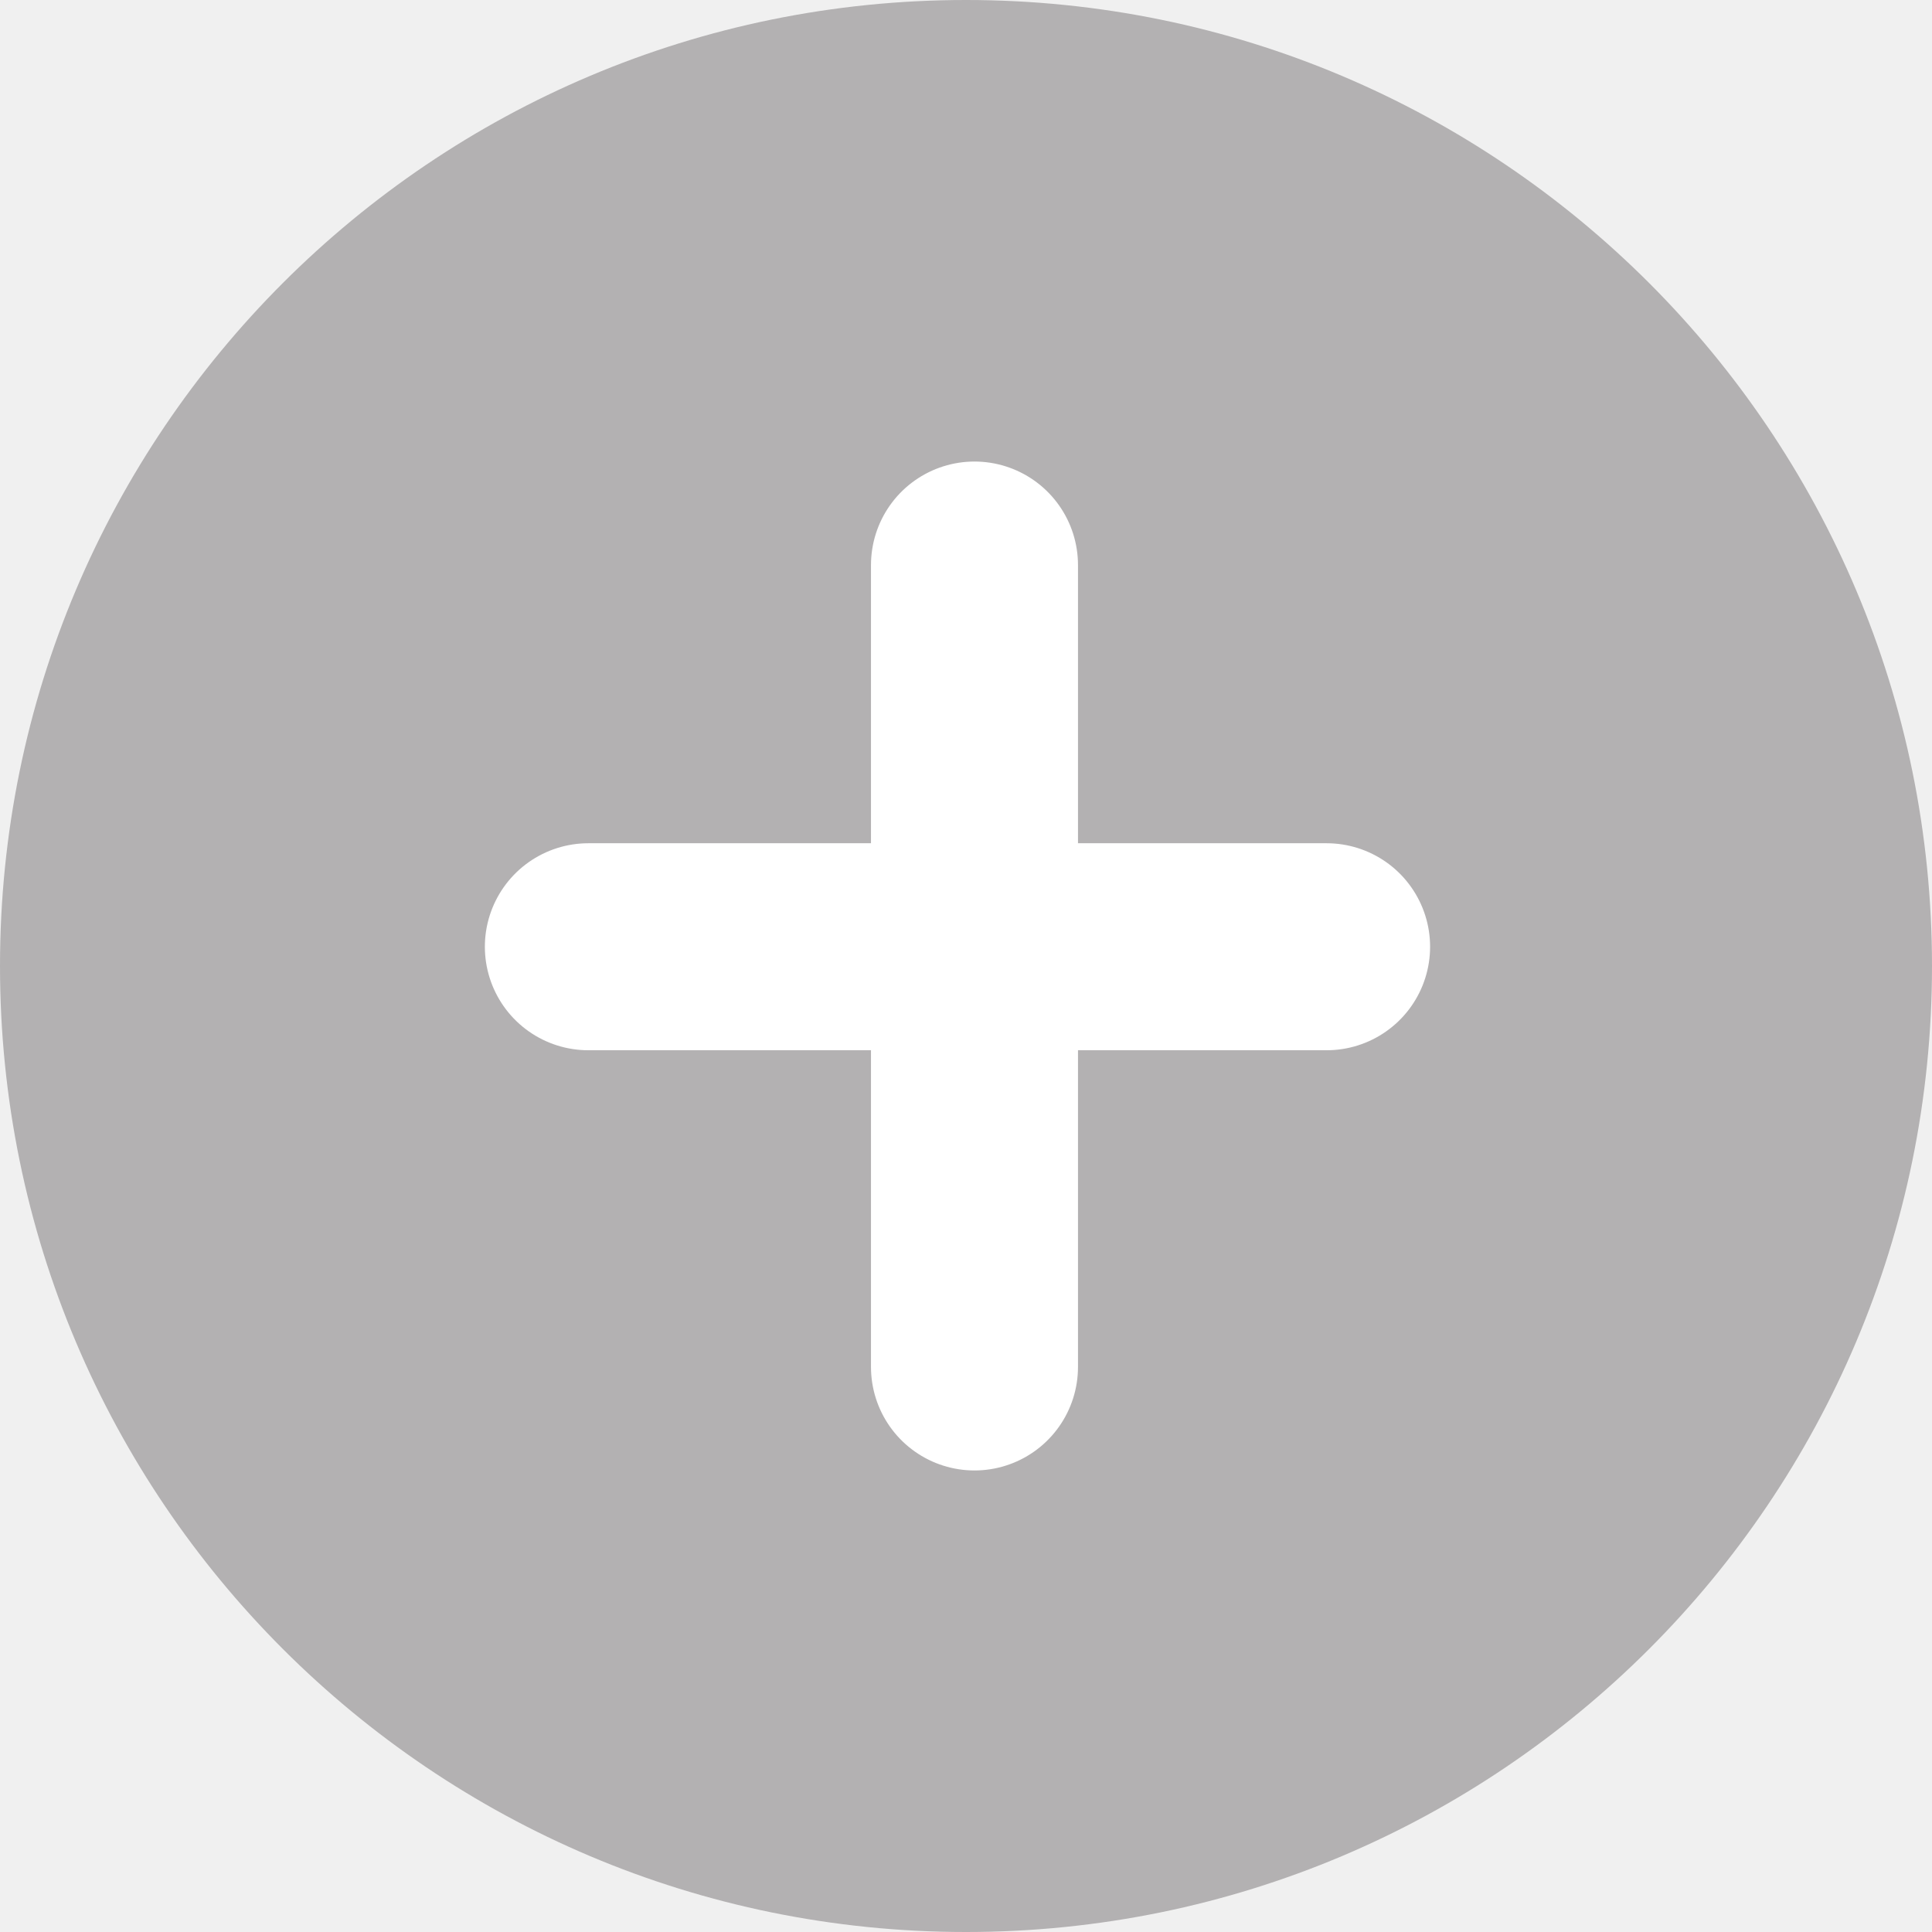
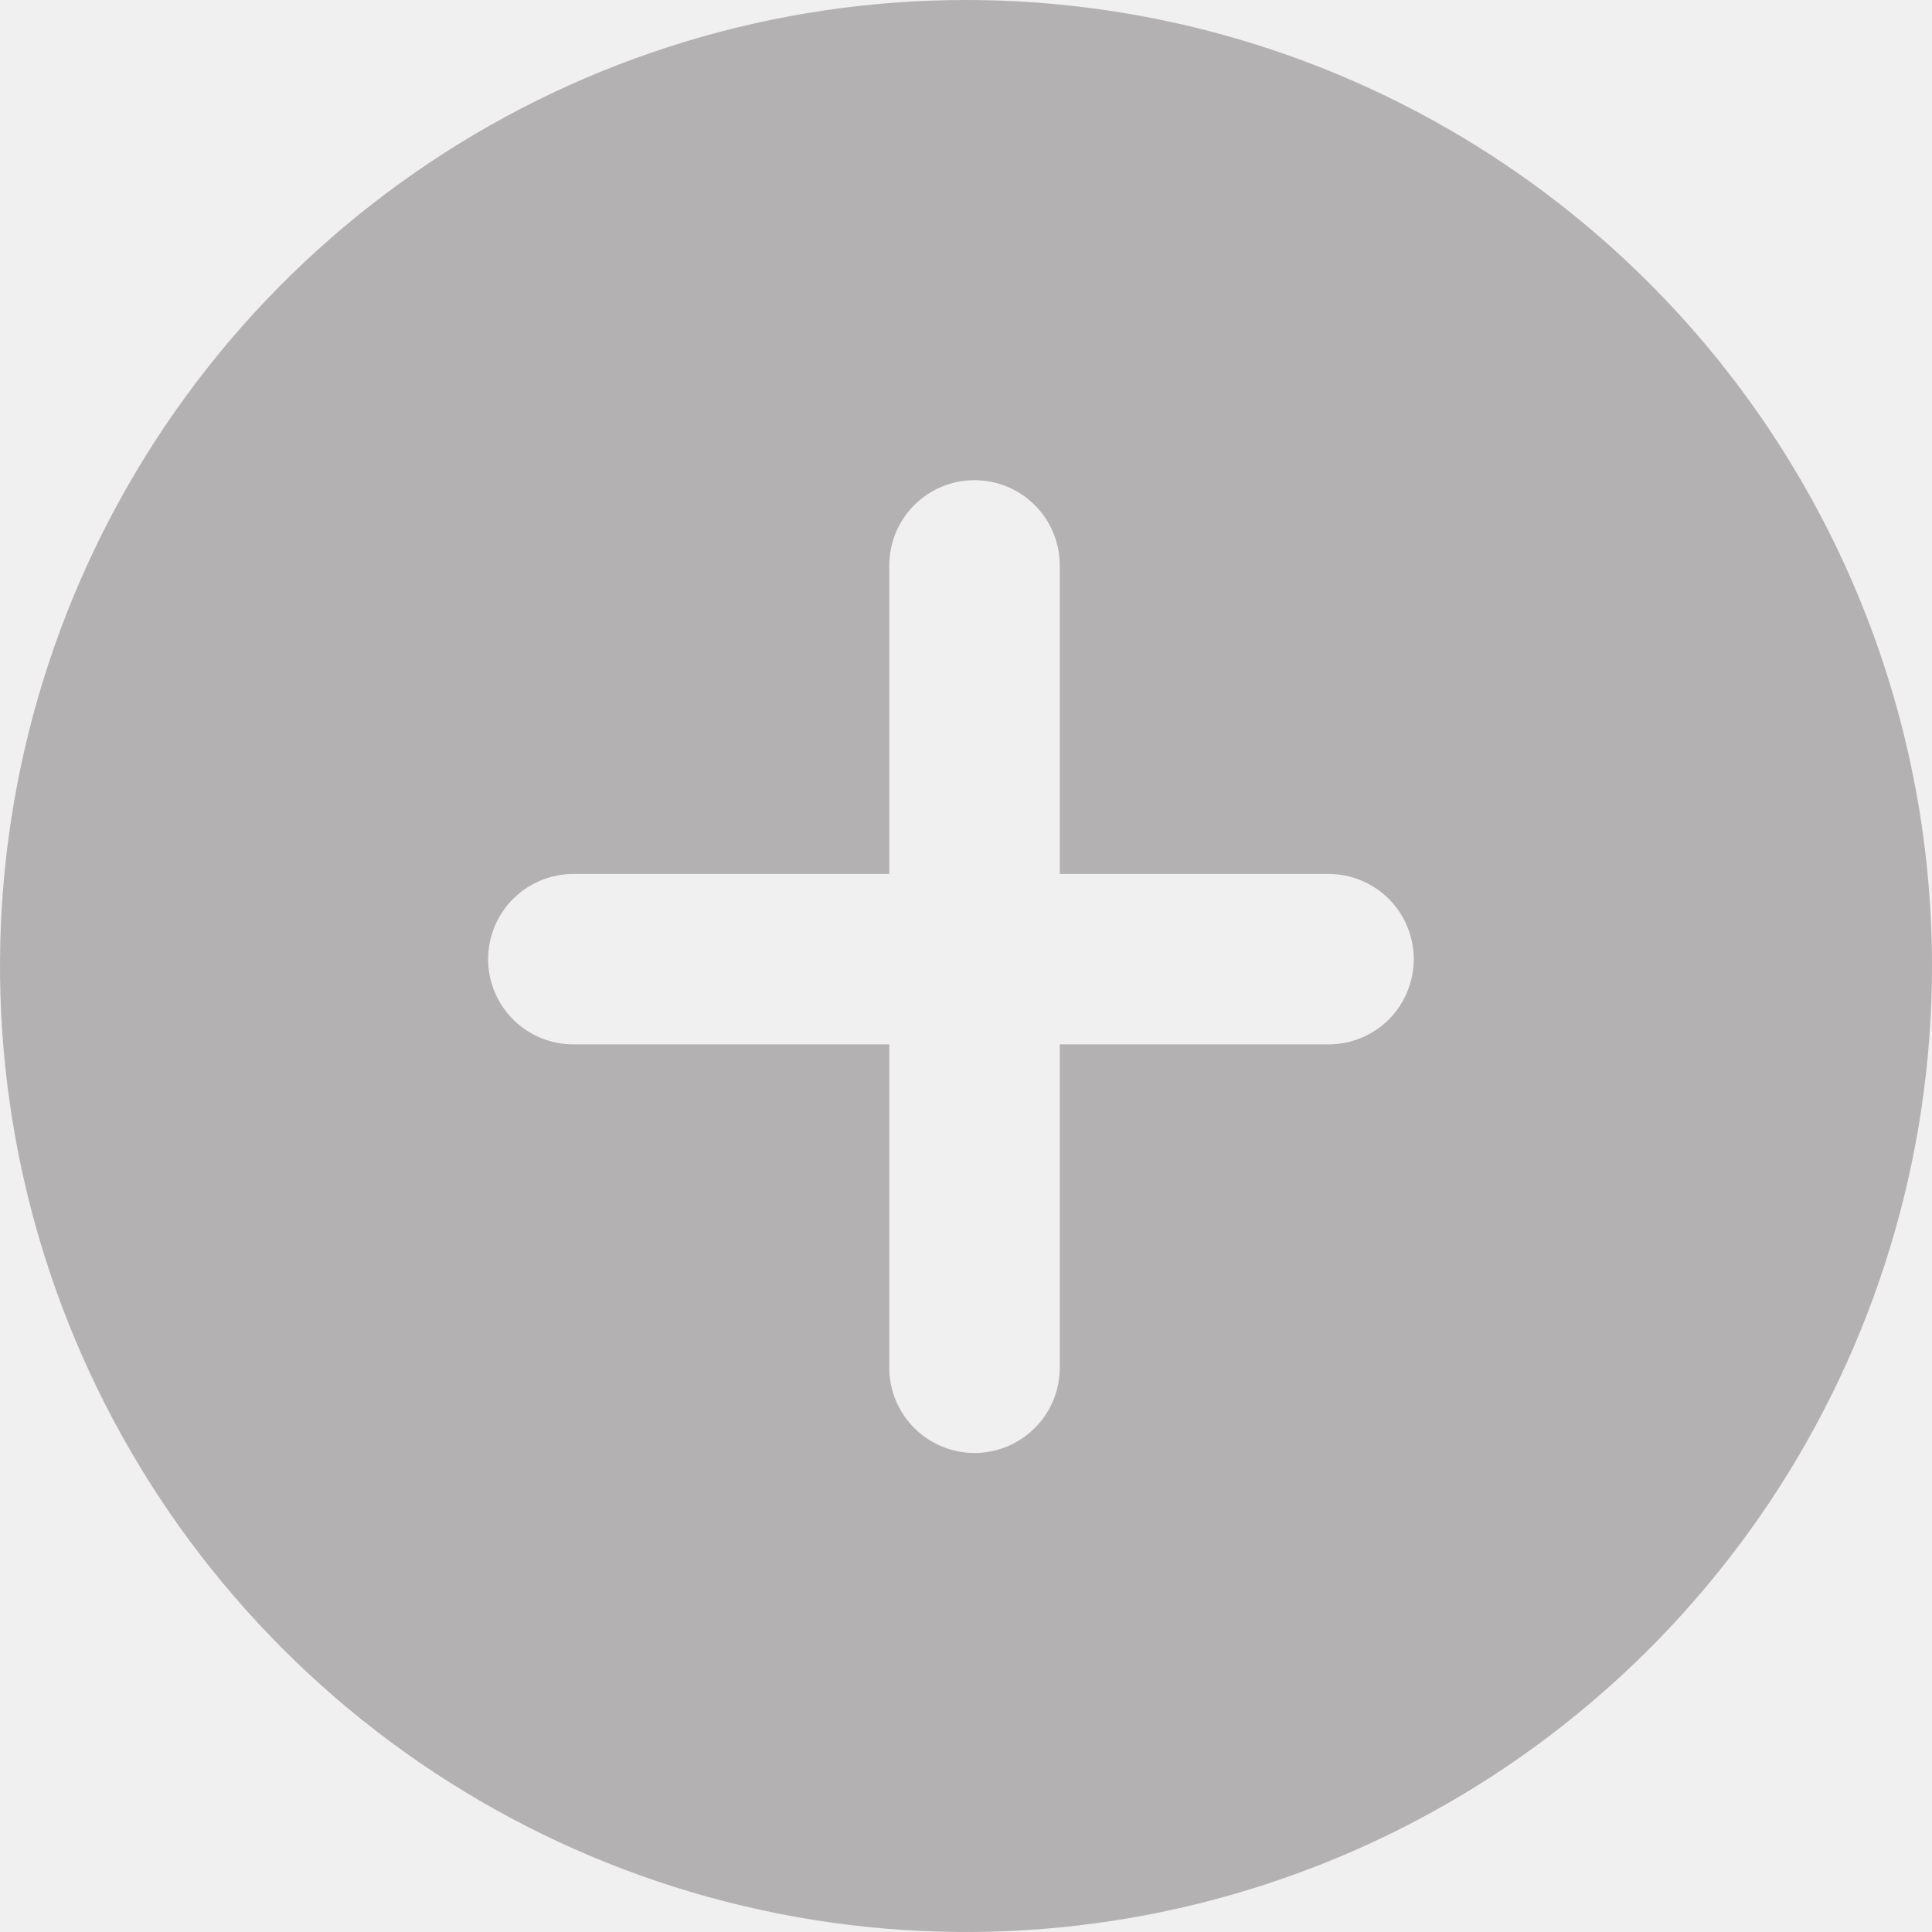
<svg xmlns="http://www.w3.org/2000/svg" width="28" height="28" viewBox="0 0 28 28" fill="none">
-   <path d="M14 28C21.732 28 28 21.732 28 14C28 6.268 21.732 0 14 0C6.268 0 0 6.268 0 14C0 21.732 6.268 28 14 28Z" fill="#B3B1B2" />
-   <path d="M14.123 8.189V19.811" stroke="white" stroke-width="3" stroke-miterlimit="10" stroke-linecap="round" />
-   <path d="M8.527 13.721H19.226" stroke="white" stroke-width="3" stroke-miterlimit="10" stroke-linecap="round" />
+   <path d="M14 0C11.231 0 8.524 0.821 6.222 2.359C3.92 3.898 2.125 6.084 1.066 8.642C0.006 11.201 -0.271 14.015 0.269 16.731C0.809 19.447 2.143 21.942 4.101 23.899C6.058 25.857 8.553 27.191 11.269 27.731C13.985 28.271 16.799 27.994 19.358 26.934C21.916 25.875 24.102 24.08 25.641 21.778C27.179 19.476 28 16.769 28 14C28 10.287 26.525 6.726 23.899 4.101C21.274 1.475 17.713 0 14 0ZM19.254 15.136H15.359V19.822C15.359 20.15 15.229 20.464 14.997 20.696C14.765 20.927 14.451 21.058 14.123 21.058C13.796 21.058 13.482 20.927 13.25 20.696C13.018 20.464 12.888 20.15 12.888 19.822V15.136H8.309C7.982 15.136 7.668 15.006 7.436 14.775C7.204 14.543 7.074 14.229 7.074 13.901C7.074 13.574 7.204 13.259 7.436 13.028C7.668 12.796 7.982 12.666 8.309 12.666H12.888V8.194C12.888 7.867 13.018 7.552 13.25 7.321C13.482 7.089 13.796 6.959 14.123 6.959C14.451 6.959 14.765 7.089 14.997 7.321C15.229 7.552 15.359 7.867 15.359 8.194V12.666H19.254C19.582 12.666 19.896 12.796 20.128 13.028C20.359 13.259 20.489 13.574 20.489 13.901C20.489 14.229 20.359 14.543 20.128 14.775C19.896 15.006 19.582 15.136 19.254 15.136Z" fill="#B3B1B2" />
</svg>
